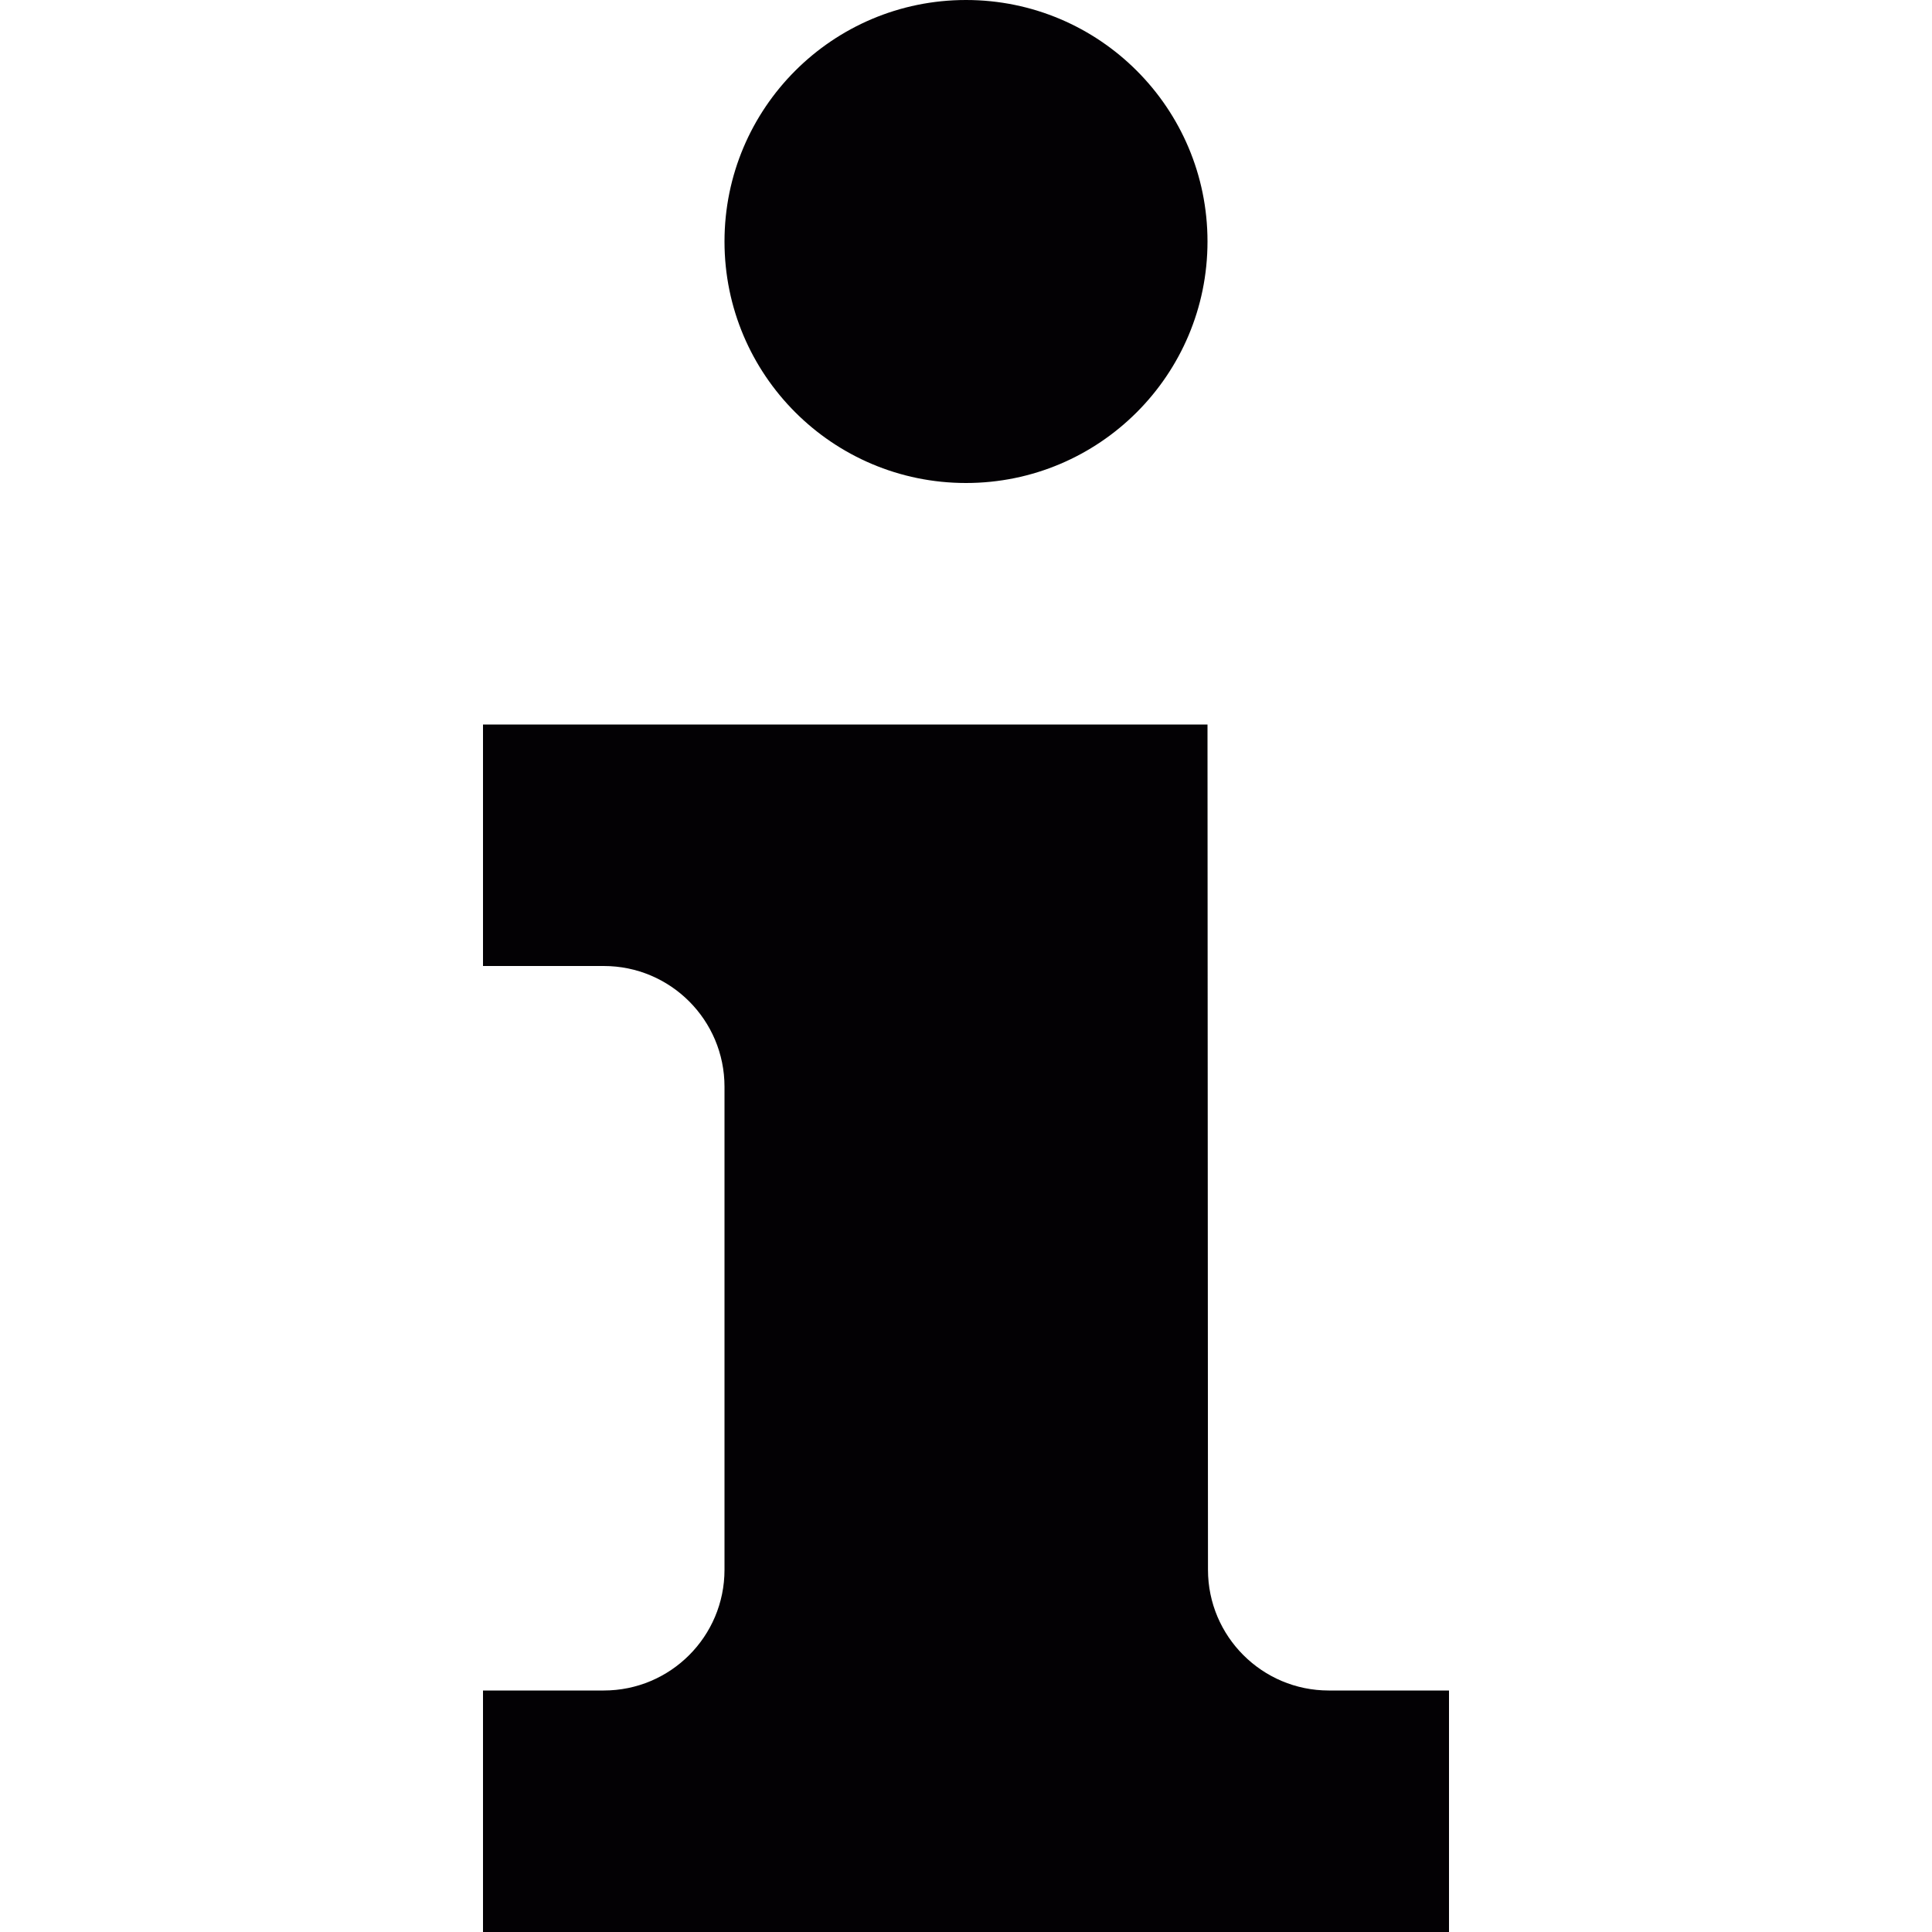
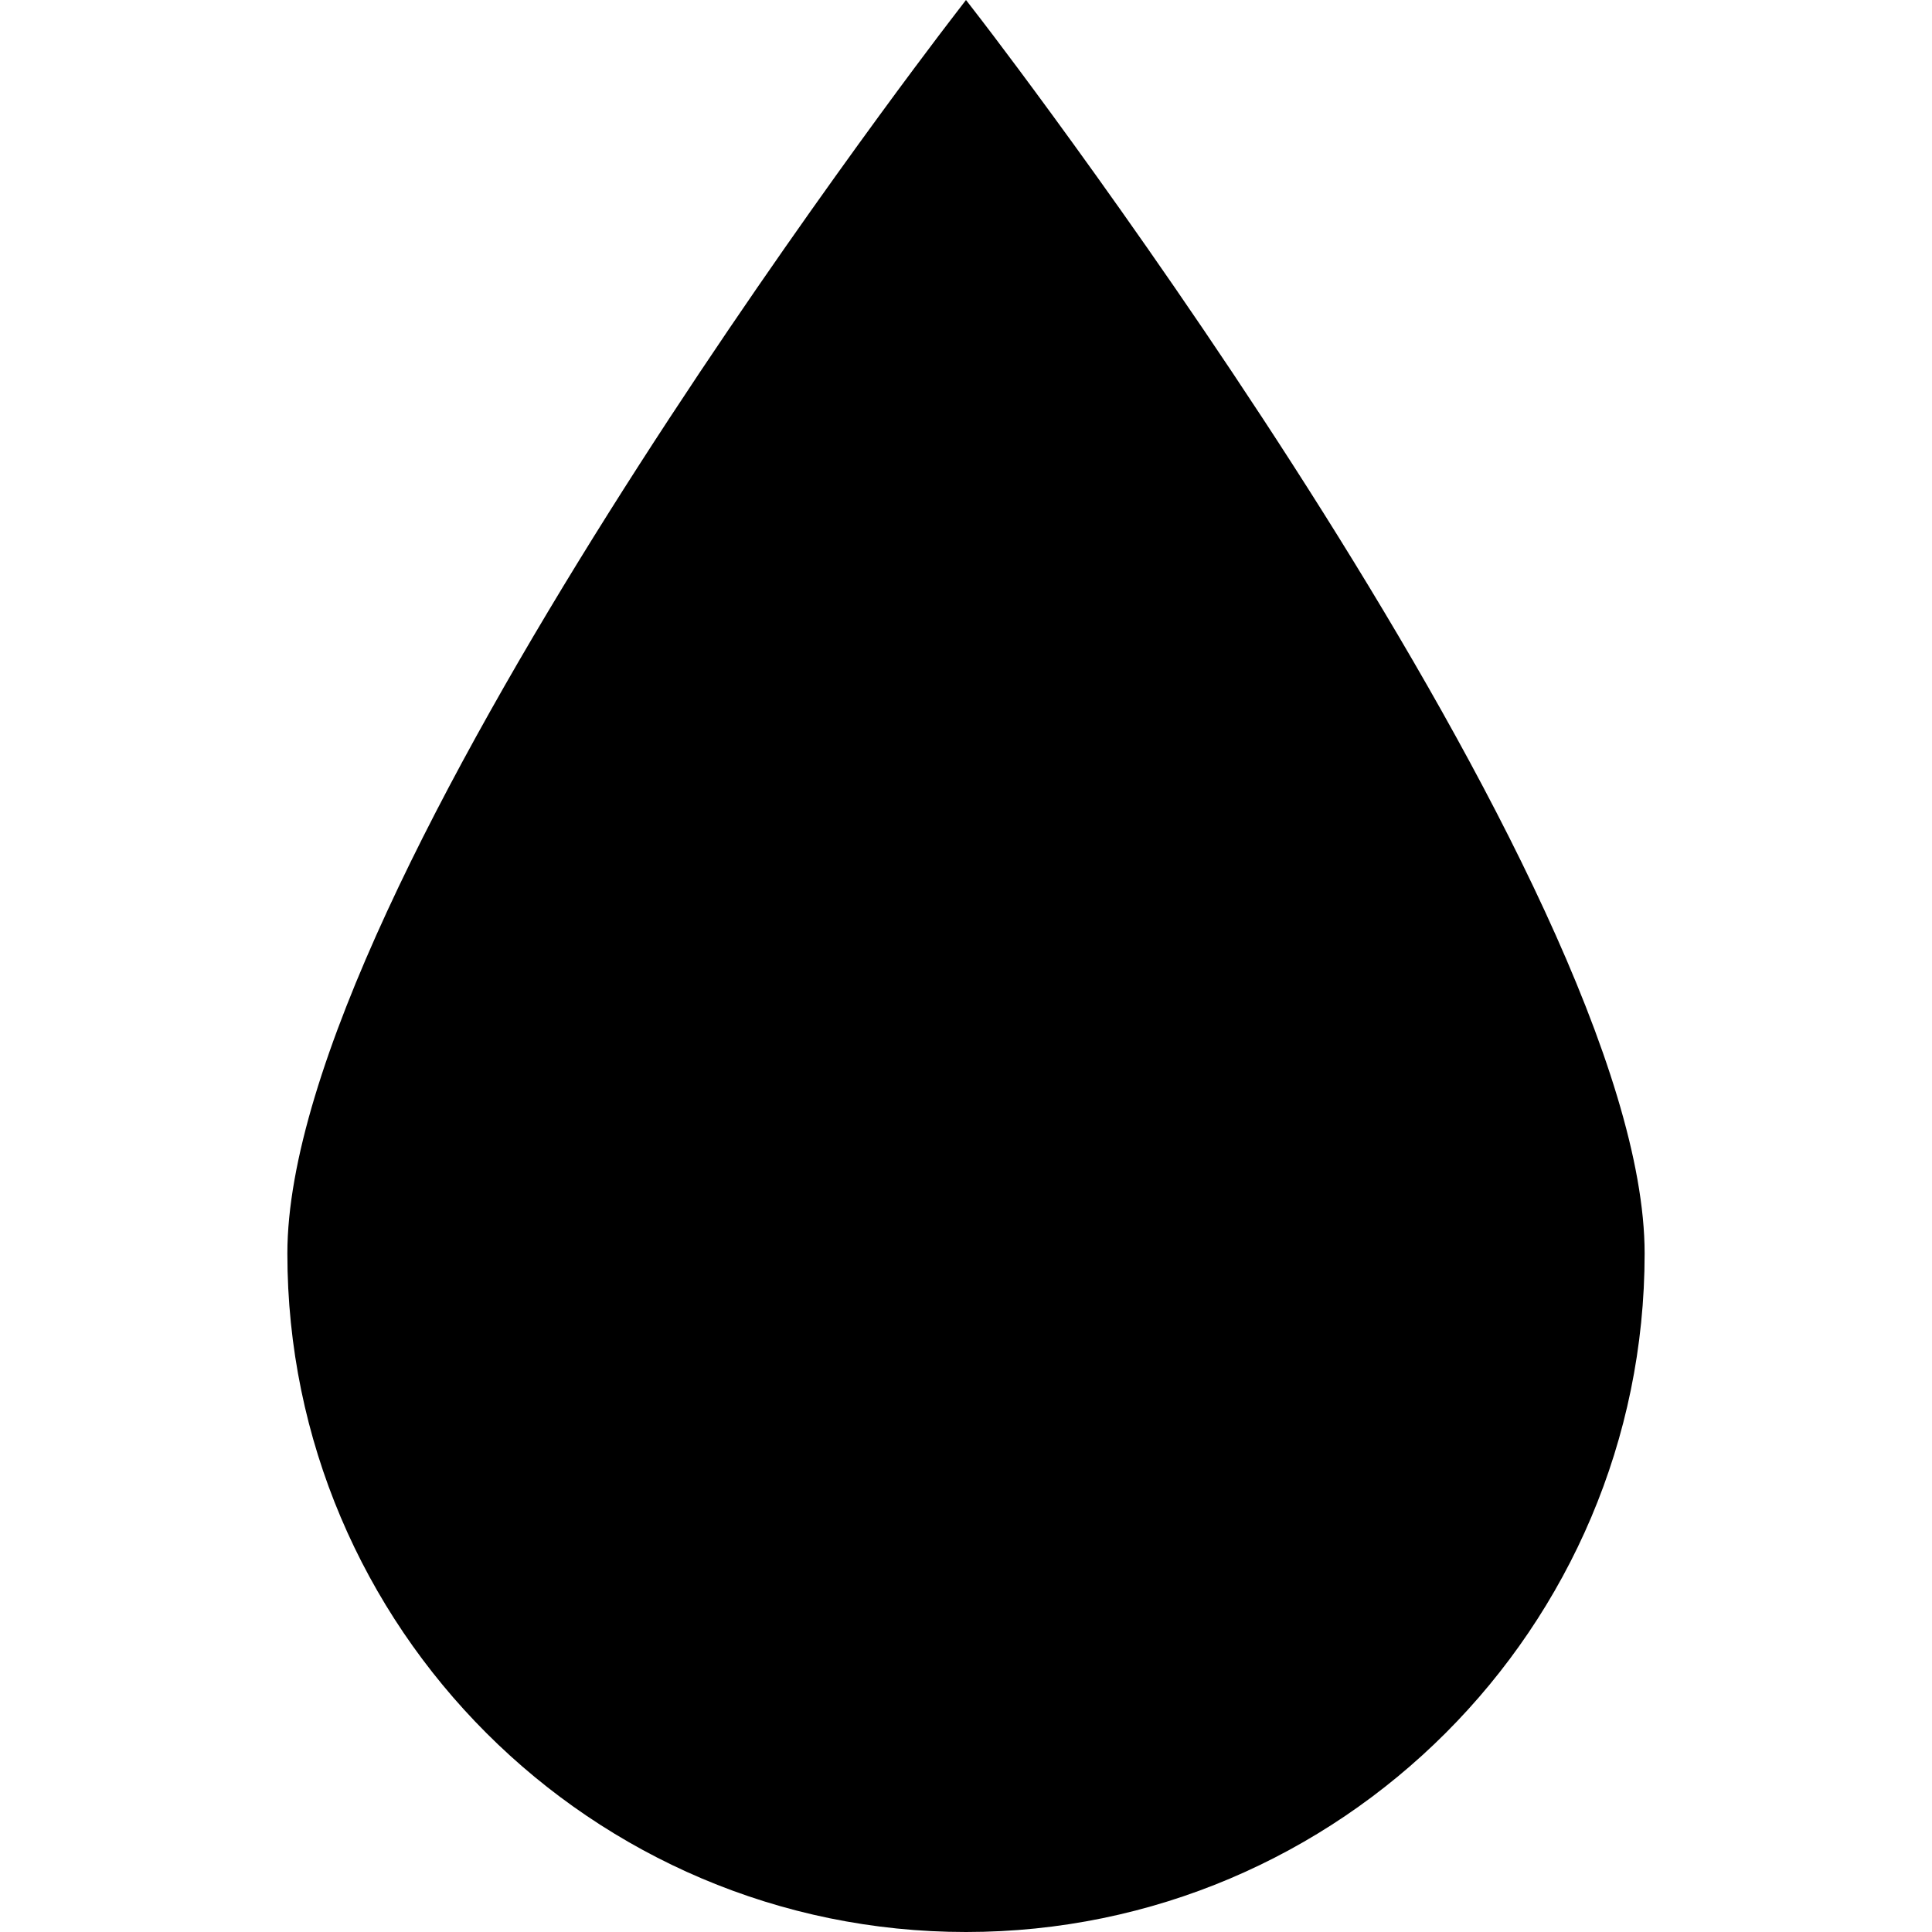
- <svg xmlns="http://www.w3.org/2000/svg" version="1.1" id="Capa_1" x="0px" y="0px" viewBox="0 0 32 32" style="enable-background:new 0 0 32 32;" xml:space="preserve">
+ <svg xmlns="http://www.w3.org/2000/svg" version="1.1" id="Capa_1" x="0px" y="0px" width="264.564px" height="264.564px" viewBox="0 0 264.564 264.564" style="enable-background:new 0 0 264.564 264.564;" xml:space="preserve">
  <g>
-     <g id="info">
-       <g>
-         <path style="fill:#030104;" d="M10,16c1.105,0,2,0.895,2,2v8c0,1.105-0.895,2-2,2H8v4h16v-4h-1.992c-1.102,0-2-0.895-2-2L20,12H8     v4H10z" />
-         <circle style="fill:#030104;" cx="16" cy="4" r="4" />
-       </g>
+     <g>
+       <path d="M132.281,264.564c51.24,0,92.931-41.681,92.931-92.918c0-50.18-87.094-164.069-90.803-168.891L132.281,0l-2.128,2.773    c-3.704,4.813-90.802,118.71-90.802,168.882C39.352,222.883,81.042,264.564,132.281,264.564z" />
    </g>
  </g>
  <g>
</g>
  <g>
</g>
  <g>
</g>
  <g>
</g>
  <g>
</g>
  <g>
</g>
  <g>
</g>
  <g>
</g>
  <g>
</g>
  <g>
</g>
  <g>
</g>
  <g>
</g>
  <g>
</g>
  <g>
</g>
  <g>
</g>
</svg>
